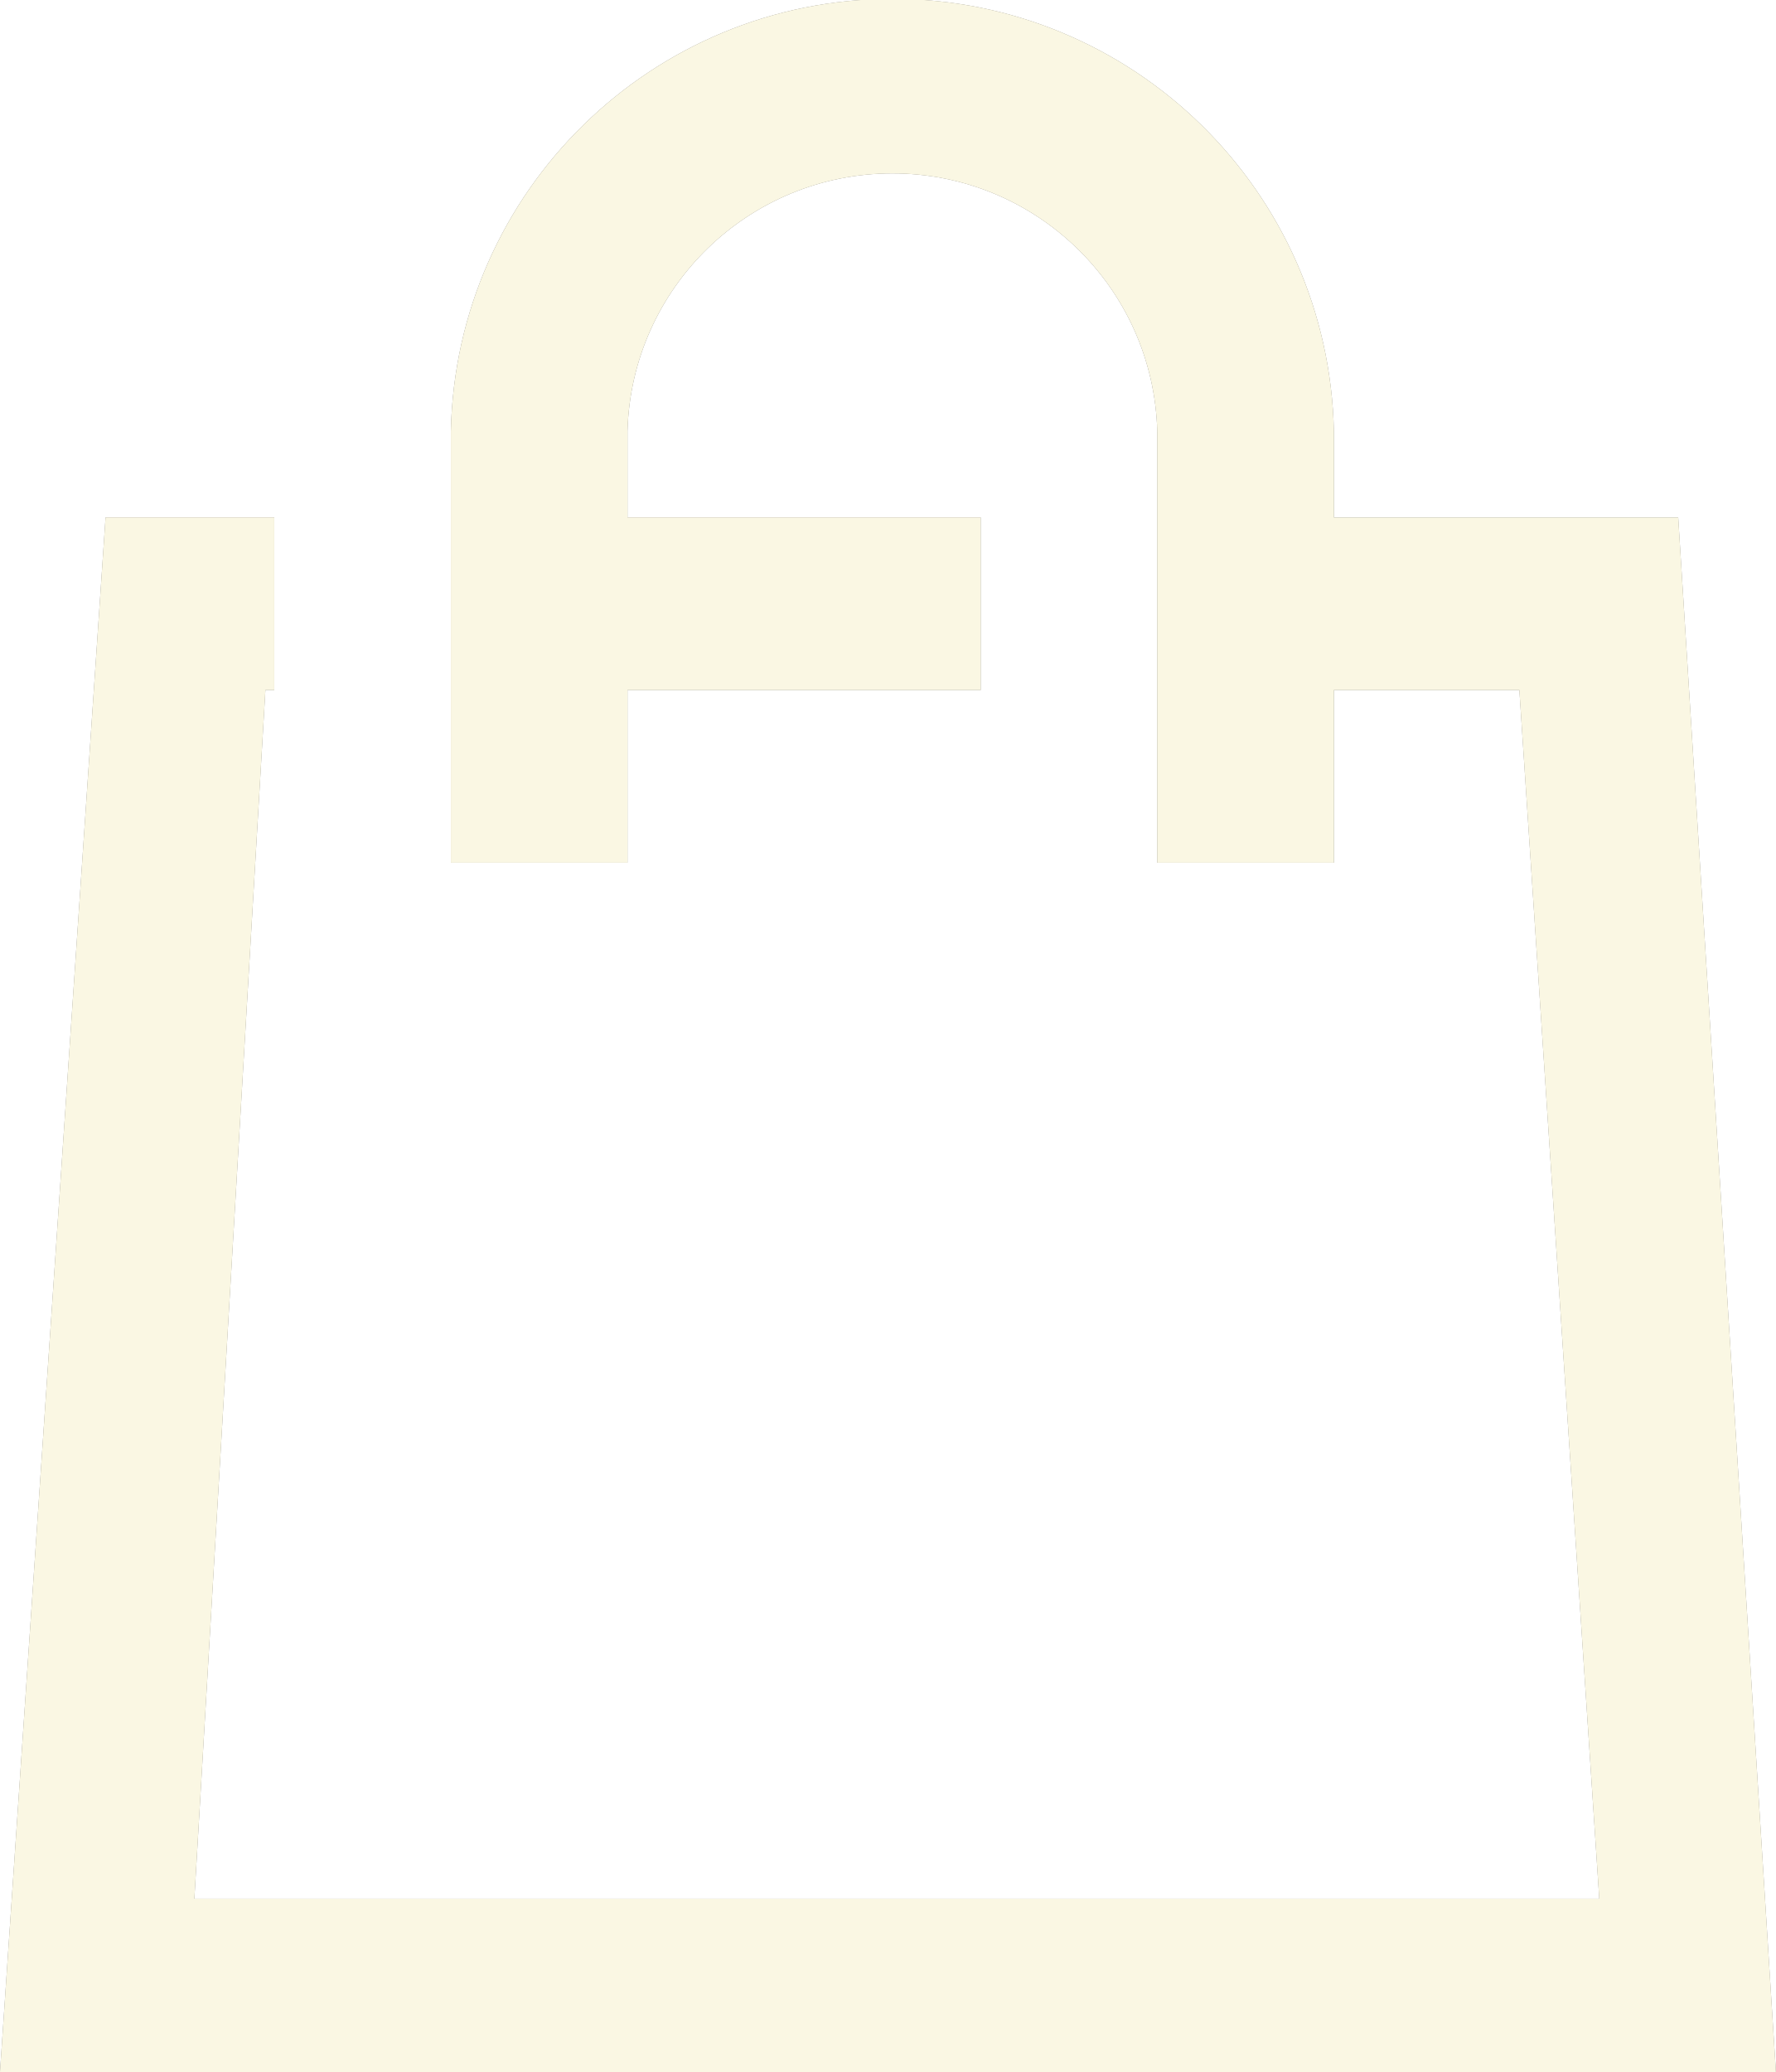
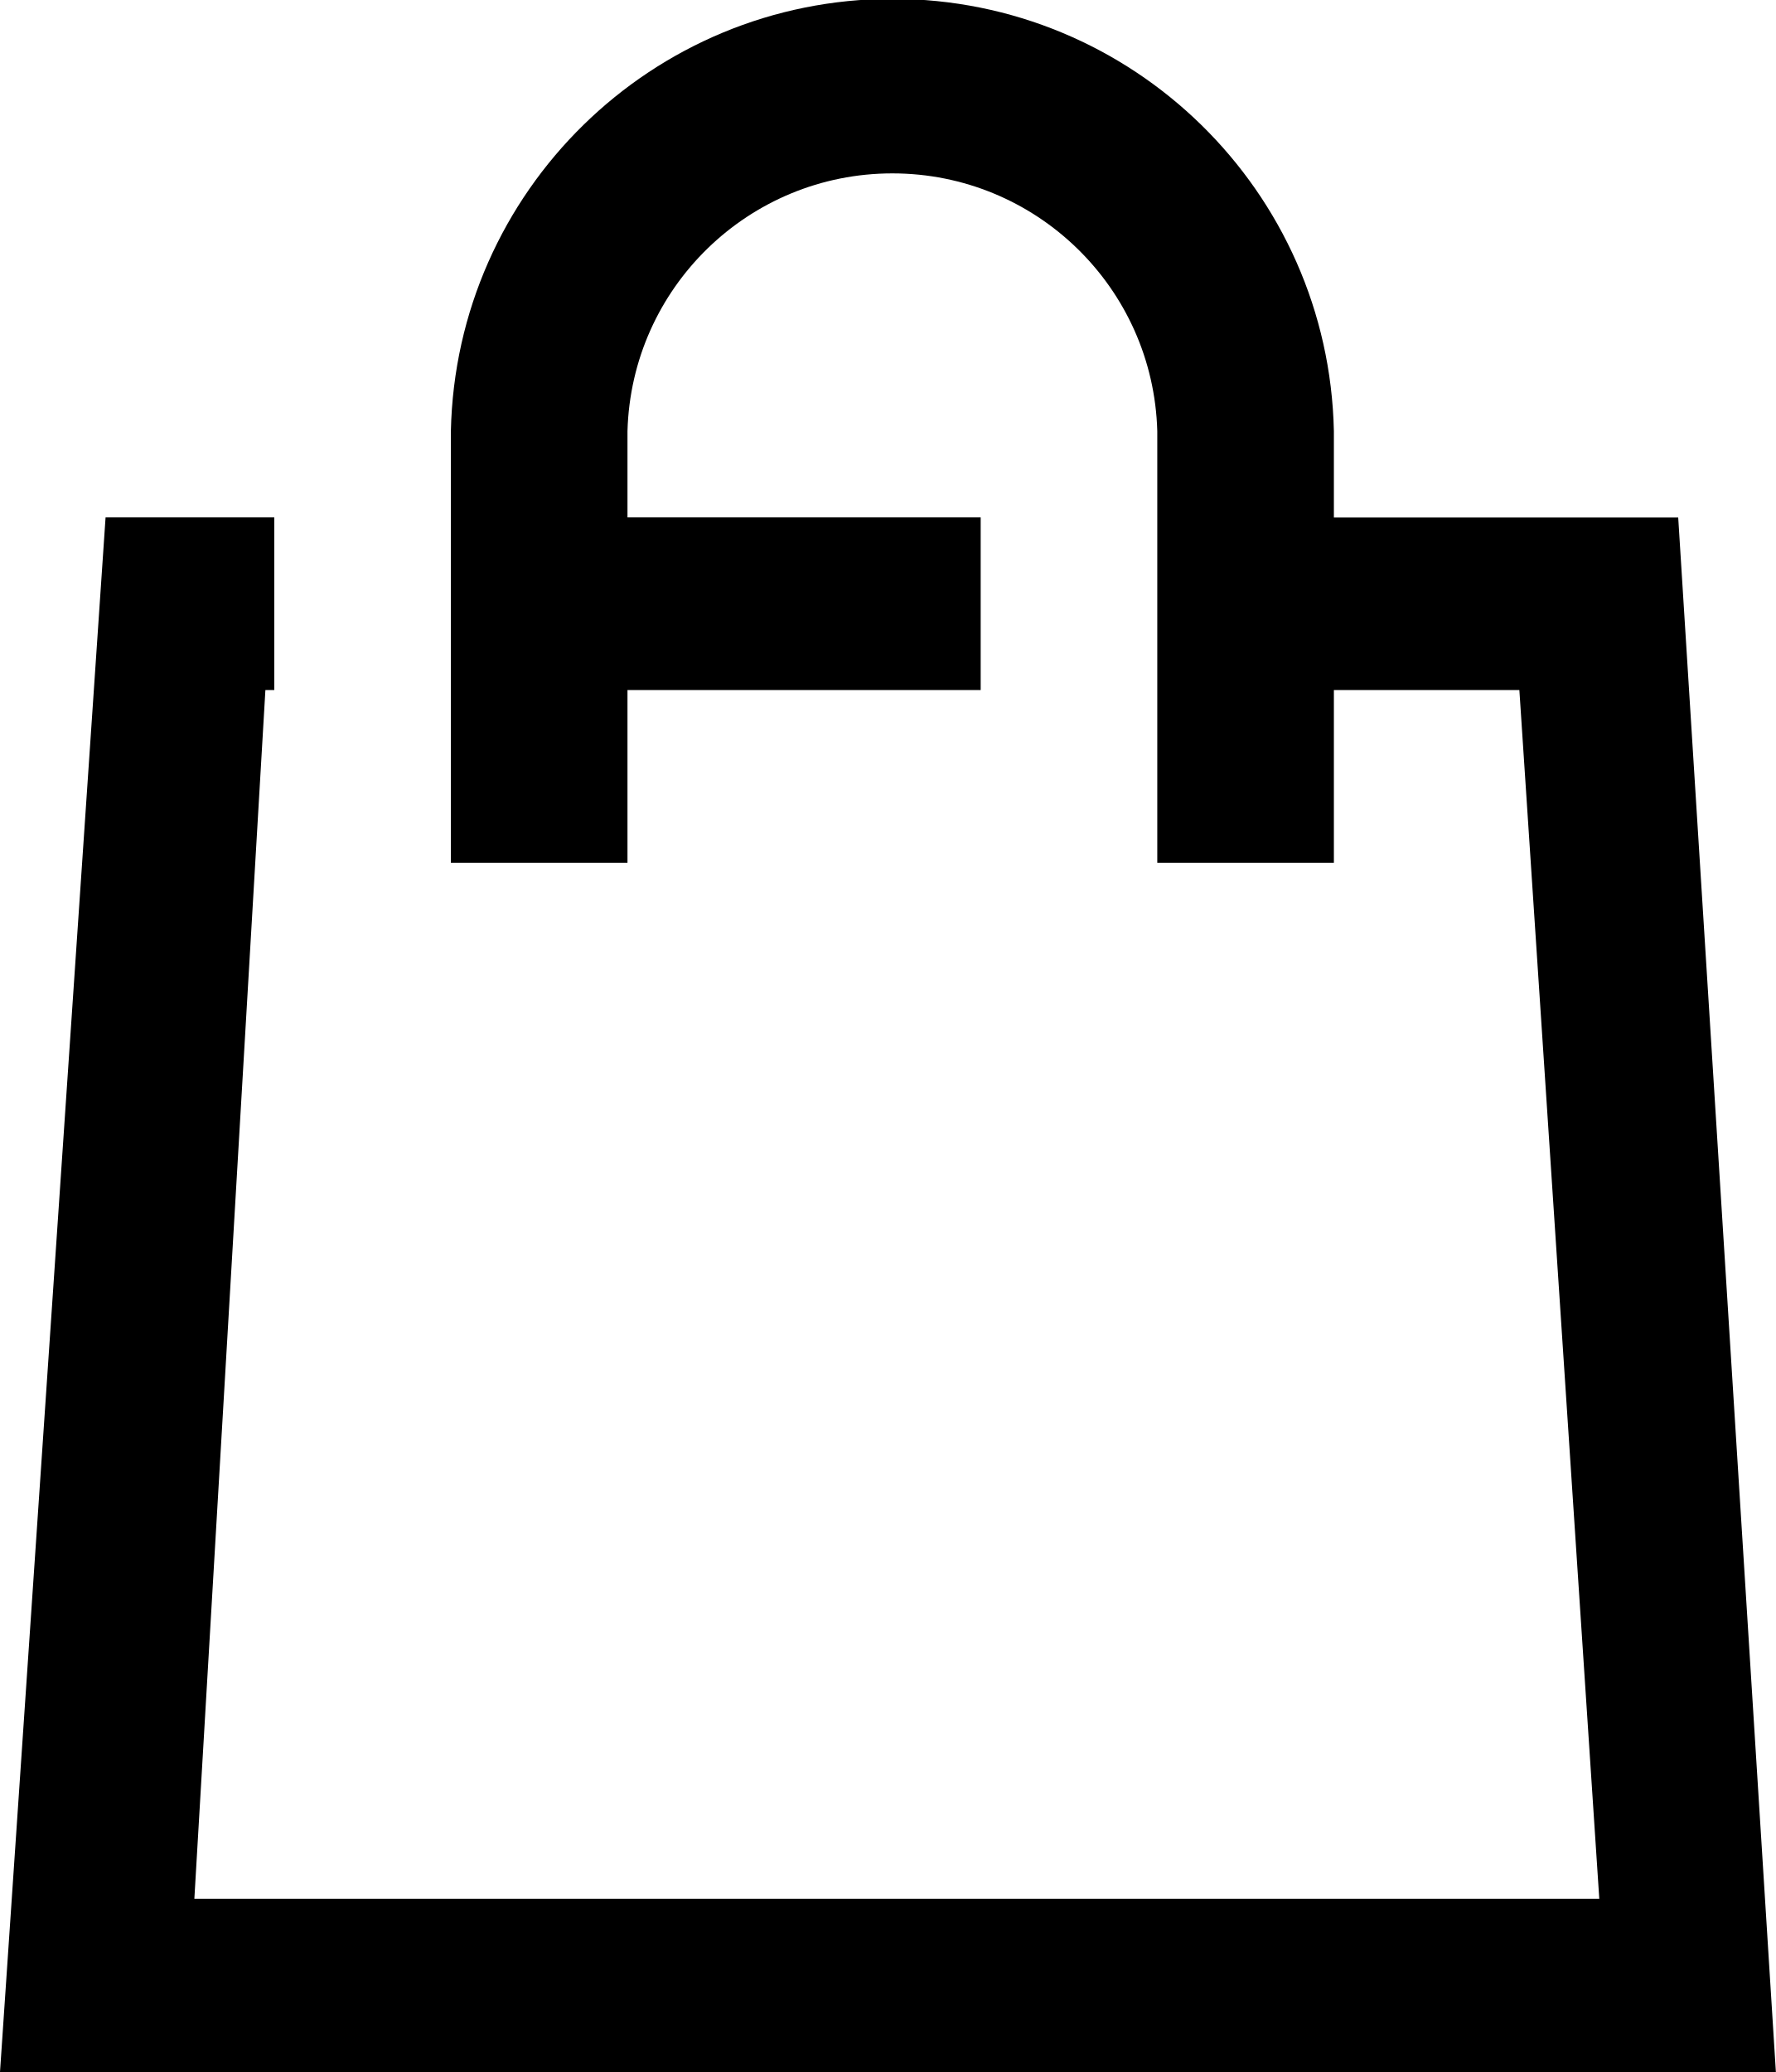
<svg xmlns="http://www.w3.org/2000/svg" width="18" height="21" viewBox="0 0 18 21">
  <defs>
    <style>
      .cls-1 {
        fill-rule: evenodd;
        filter: url(#filter);
      }
    </style>
    <filter id="filter" x="1489" y="87" width="18" height="21" filterUnits="userSpaceOnUse">
      <feFlood result="flood" flood-color="#faf7e3" />
      <feComposite result="composite" operator="in" in2="SourceGraphic" />
      <feBlend result="blend" in2="SourceGraphic" />
    </filter>
  </defs>
-   <path id="icon" class="cls-1" d="M1506.01,92.245h-3.49V91.37a4.476,4.476,0,0,0-8.95,0v4.374h1.79v-1.75h3.58v-1.75h-3.58V91.37a2.686,2.686,0,0,1,5.37,0v4.374h1.79v-1.75h1.88l0.81,12.25h-14.24l0.72-12.25h0.09v-1.75h-1.71L1489,108h18Z" transform="translate(-1489 -87)" />
+   <path id="icon" className="cls-1" d="M1506.01,92.245h-3.49V91.37a4.476,4.476,0,0,0-8.95,0v4.374h1.79v-1.75h3.58v-1.75h-3.58V91.37a2.686,2.686,0,0,1,5.37,0v4.374h1.79v-1.75h1.88l0.81,12.25h-14.24l0.72-12.25h0.09v-1.75h-1.71L1489,108h18Z" transform="translate(-1489 -87)" />
</svg>
